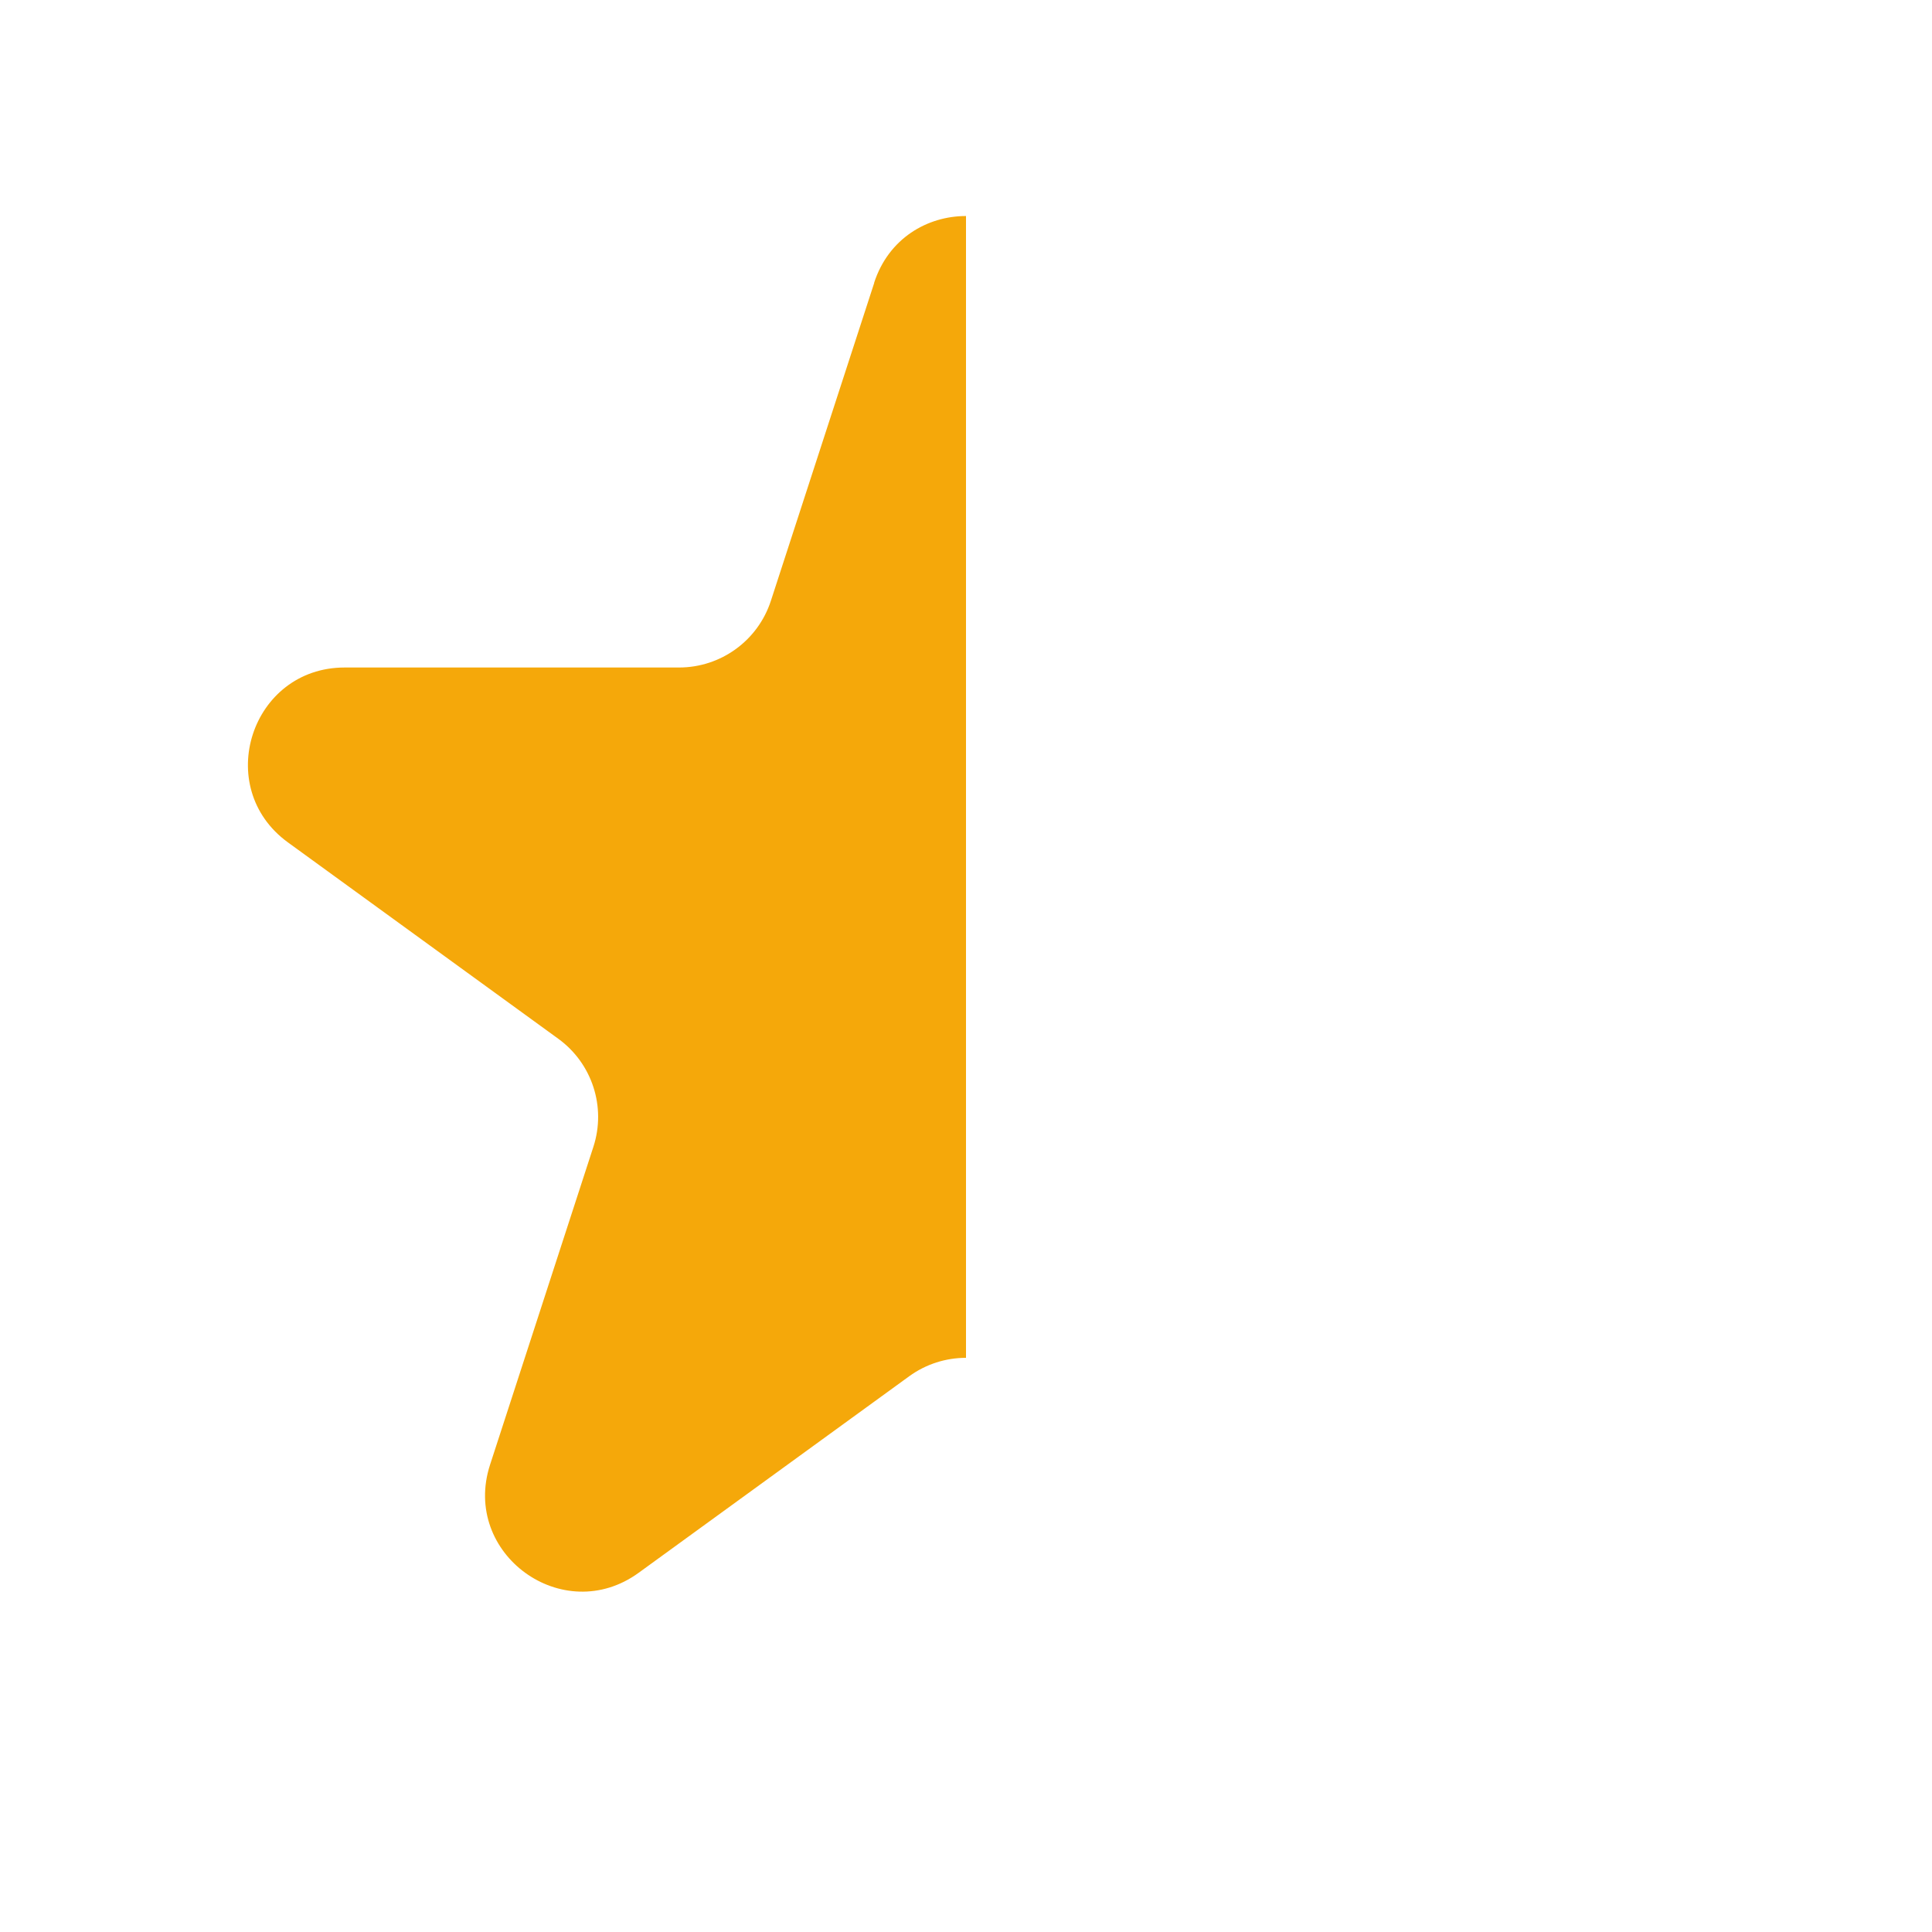
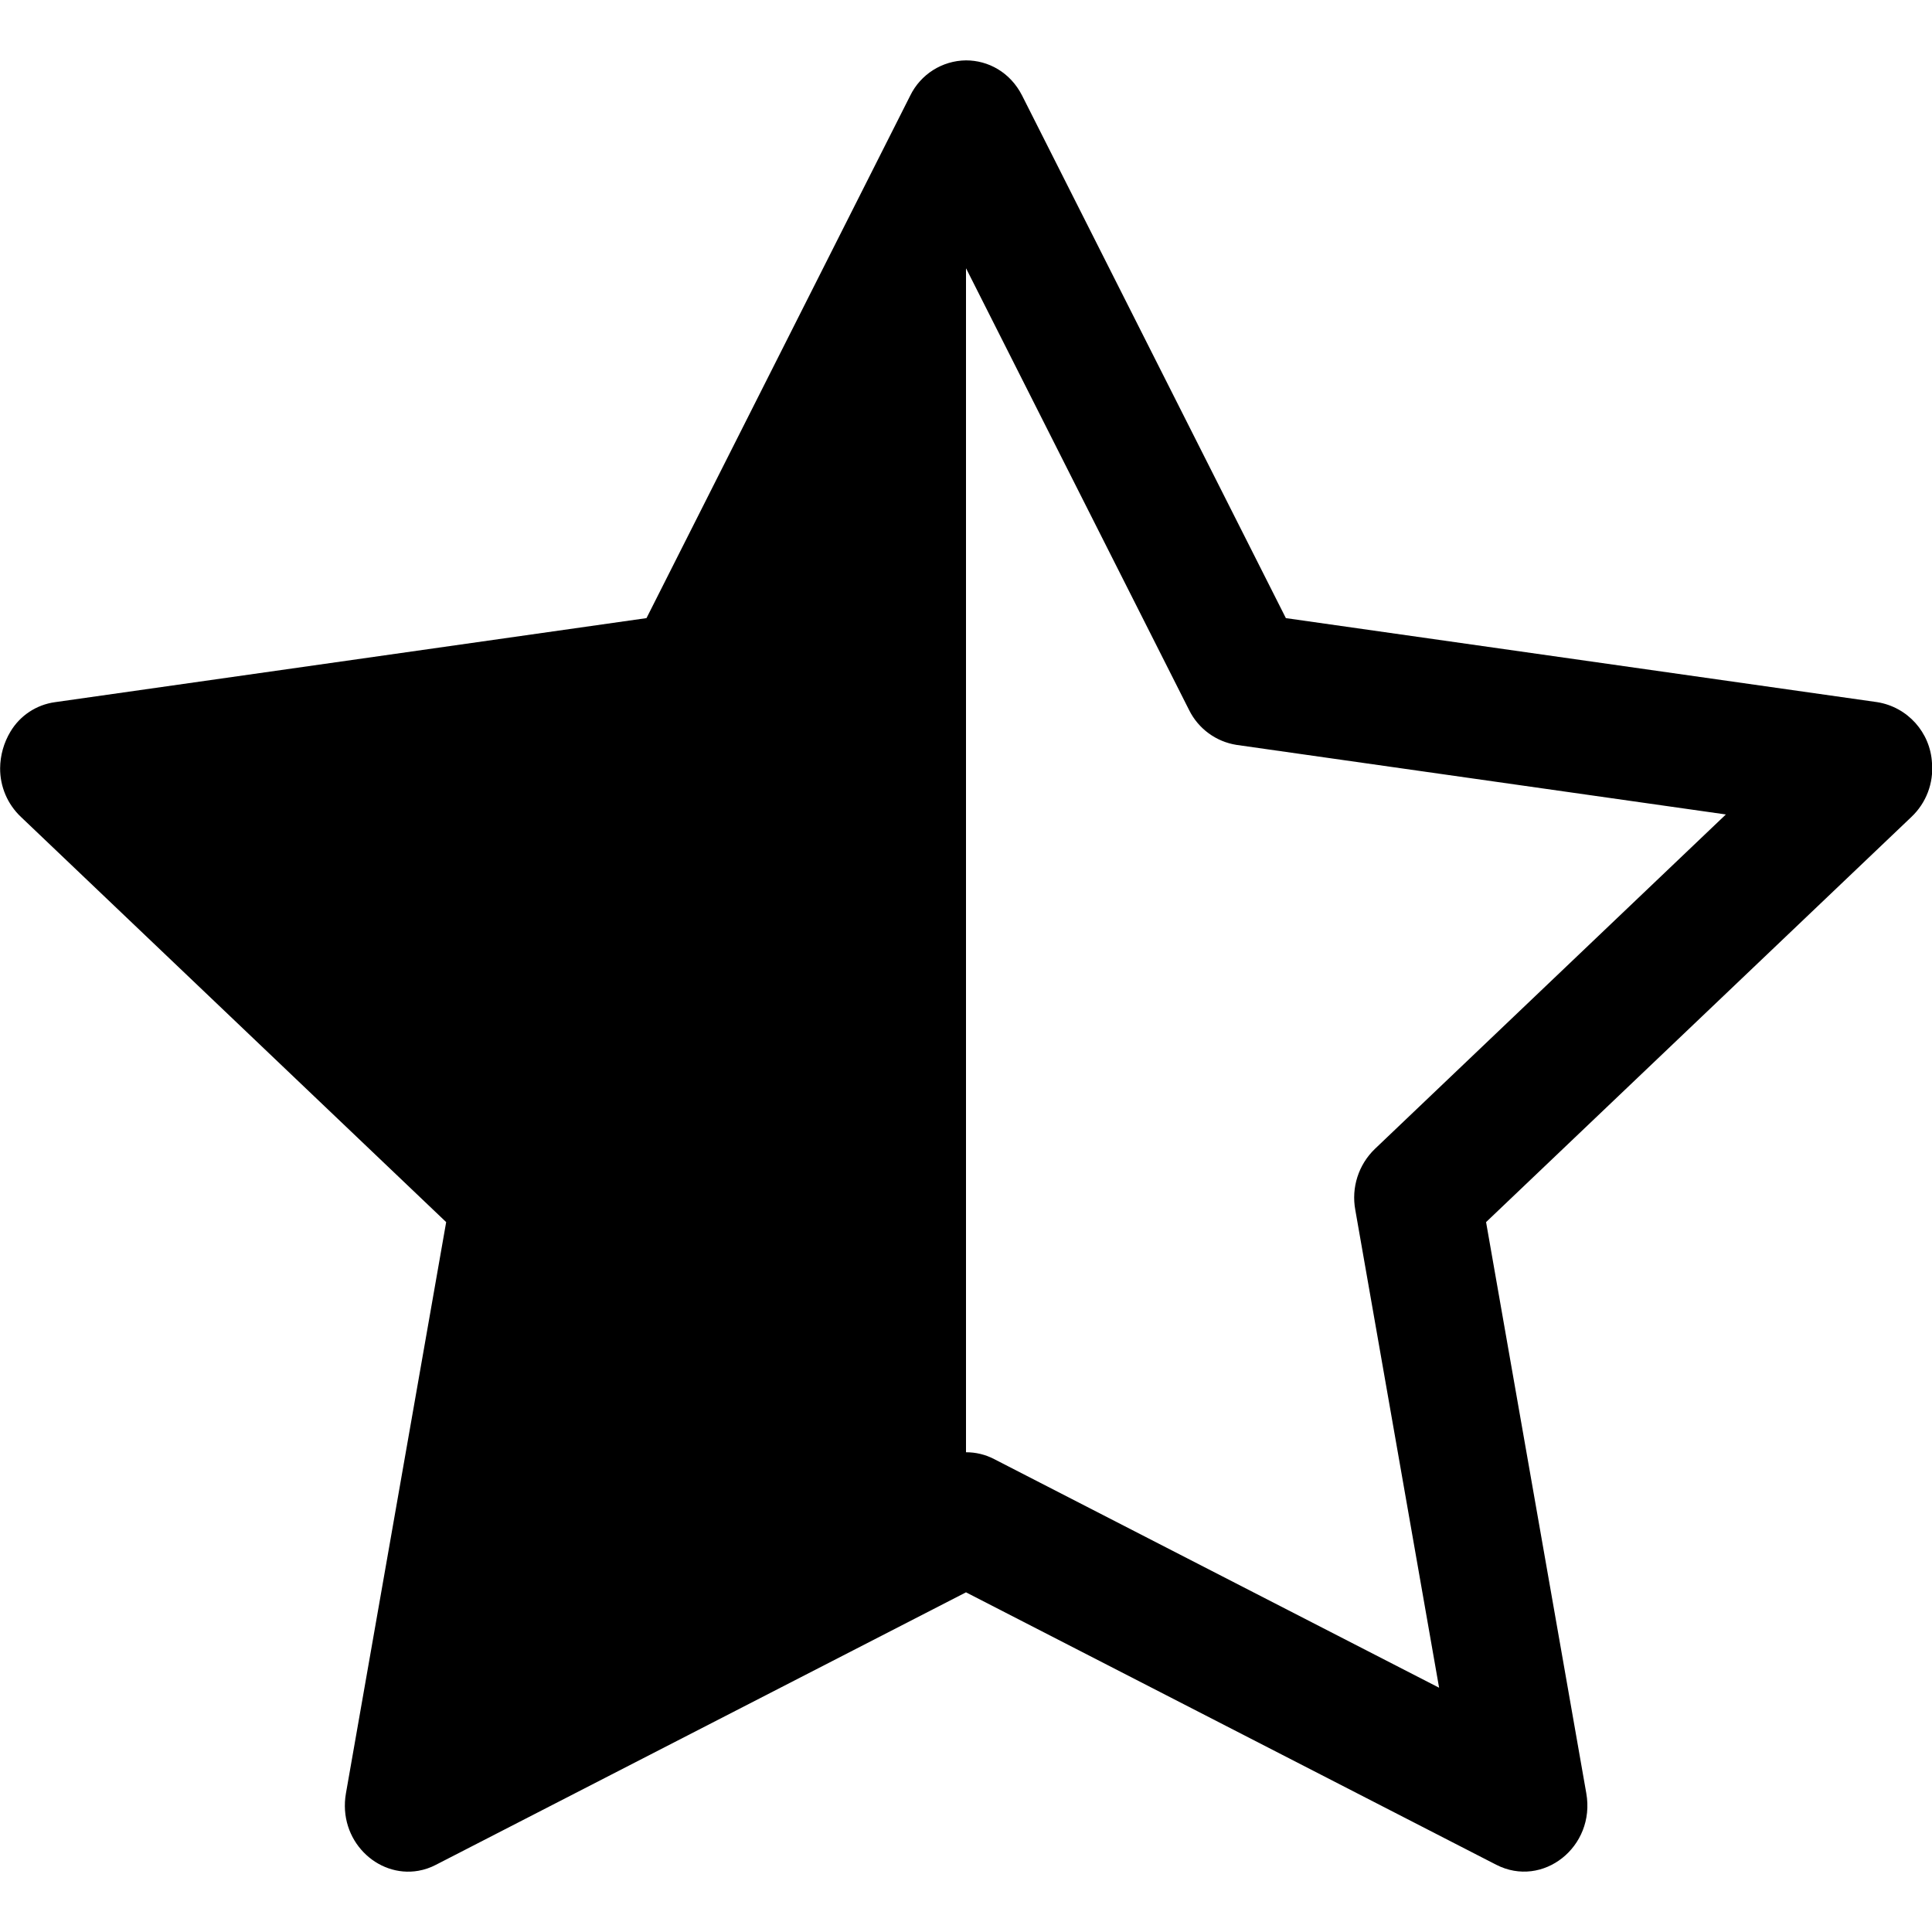
- <svg xmlns="http://www.w3.org/2000/svg" viewBox="0 0 20 20" fill="#f5a80a">
-   <defs>
-     <clipPath id="half">
-       <rect x="0" y="0" width="10" height="20" />
-     </clipPath>
-   </defs>
-   <path d="M9.049 2.927c.3-.921 1.603-.921 1.902 0l1.07 3.292a1 1 0 00.95.69h3.462c.969 0 1.371 1.24.588 1.81l-2.8 2.034a1 1 0 00-.364 1.118l1.07 3.292c.3.921-.755 1.688-1.54 1.118l-2.8-2.034a1 1 0 00-1.175 0l-2.8 2.034c-.784.57-1.838-.197-1.539-1.118l1.07-3.292a1 1 0 00-.364-1.118L2.98 8.72c-.783-.57-.38-1.81.588-1.81h3.461a1 1 0 00.951-.69l1.07-3.292z" clip-path="url(#half)" />
+ <svg xmlns="http://www.w3.org/2000/svg" width="16" height="16" fill="currentColor" class="bi bi-star-half" viewBox="0 0 16 16">
+   <path d="M5.354 5.119 7.538.792A.52.52 0 0 1 8 .5c.183 0 .366.097.465.292l2.184 4.327 4.898.696A.54.54 0 0 1 16 6.32a.55.55 0 0 1-.17.445l-3.523 3.356.83 4.73c.078.443-.36.79-.746.592L8 13.187l-4.389 2.256a.5.5 0 0 1-.146.05c-.342.06-.668-.254-.6-.642l.83-4.73L.173 6.765a.55.55 0 0 1-.172-.403.6.6 0 0 1 .085-.302.51.51 0 0 1 .37-.245zM8 12.027a.5.5 0 0 1 .232.056l3.686 1.894-.694-3.957a.56.56 0 0 1 .162-.505l2.907-2.77-4.052-.576a.53.53 0 0 1-.393-.288L8.001 2.223 8 2.226z" />
</svg>
